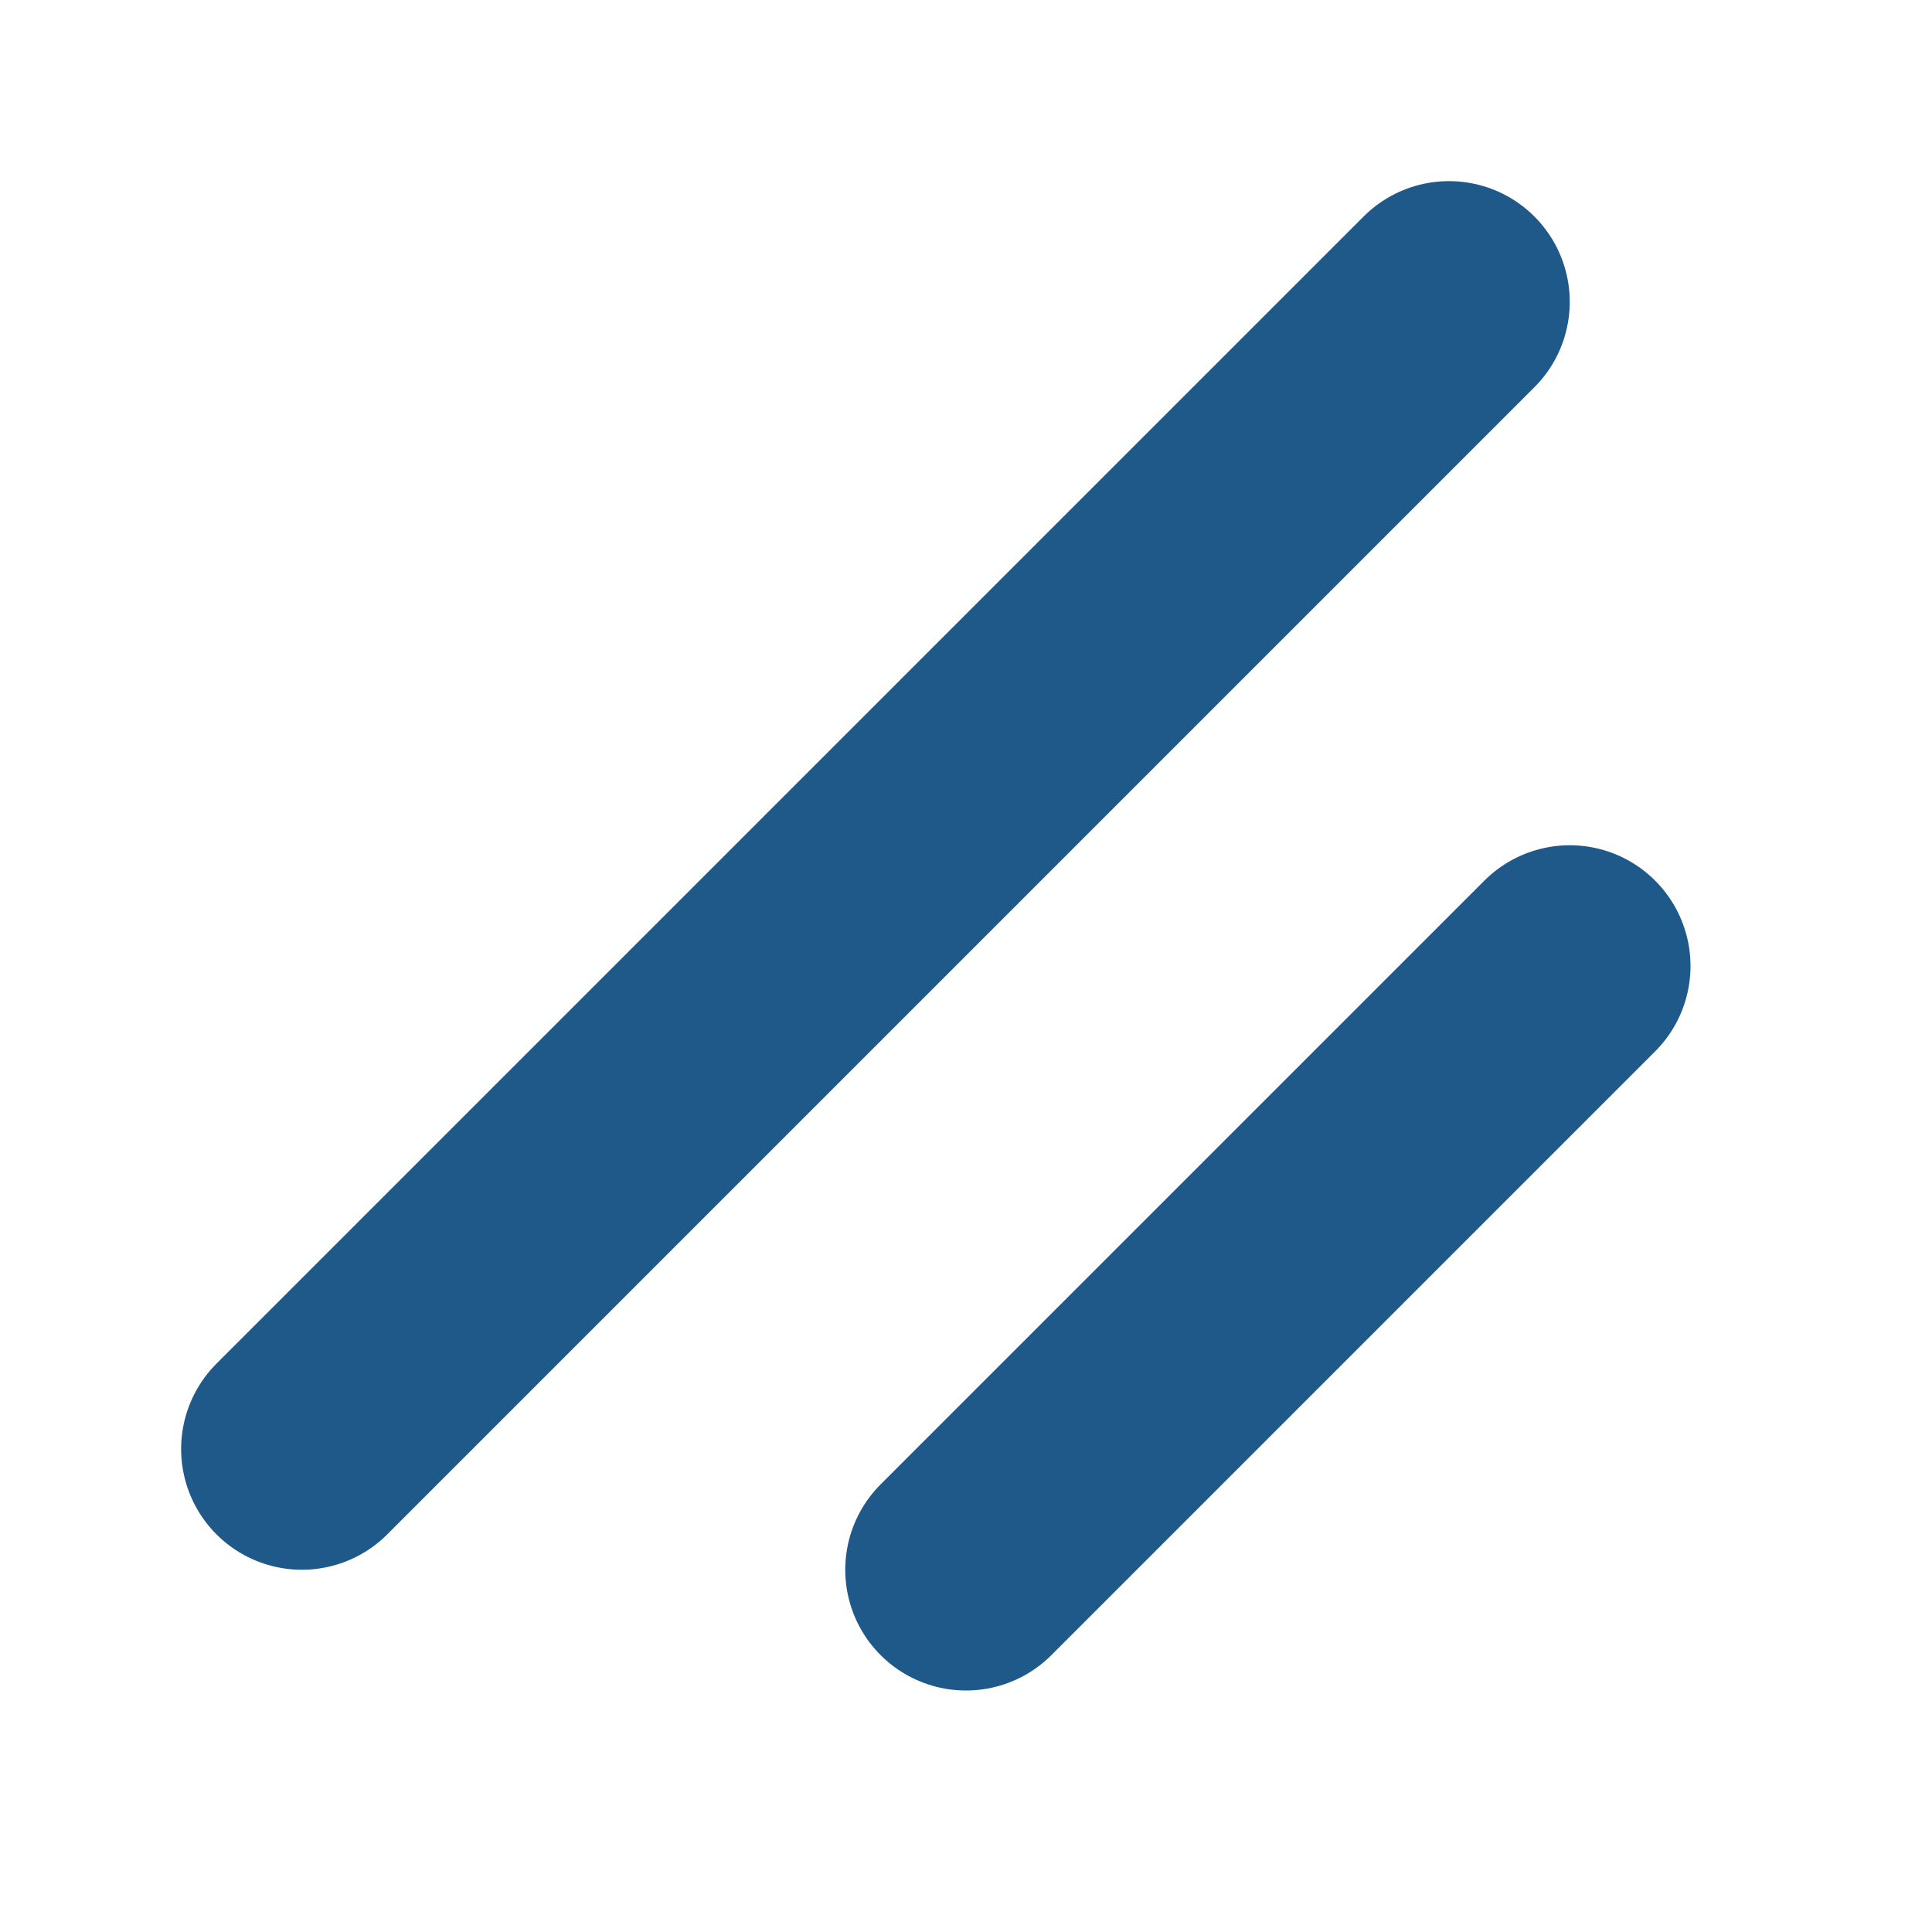
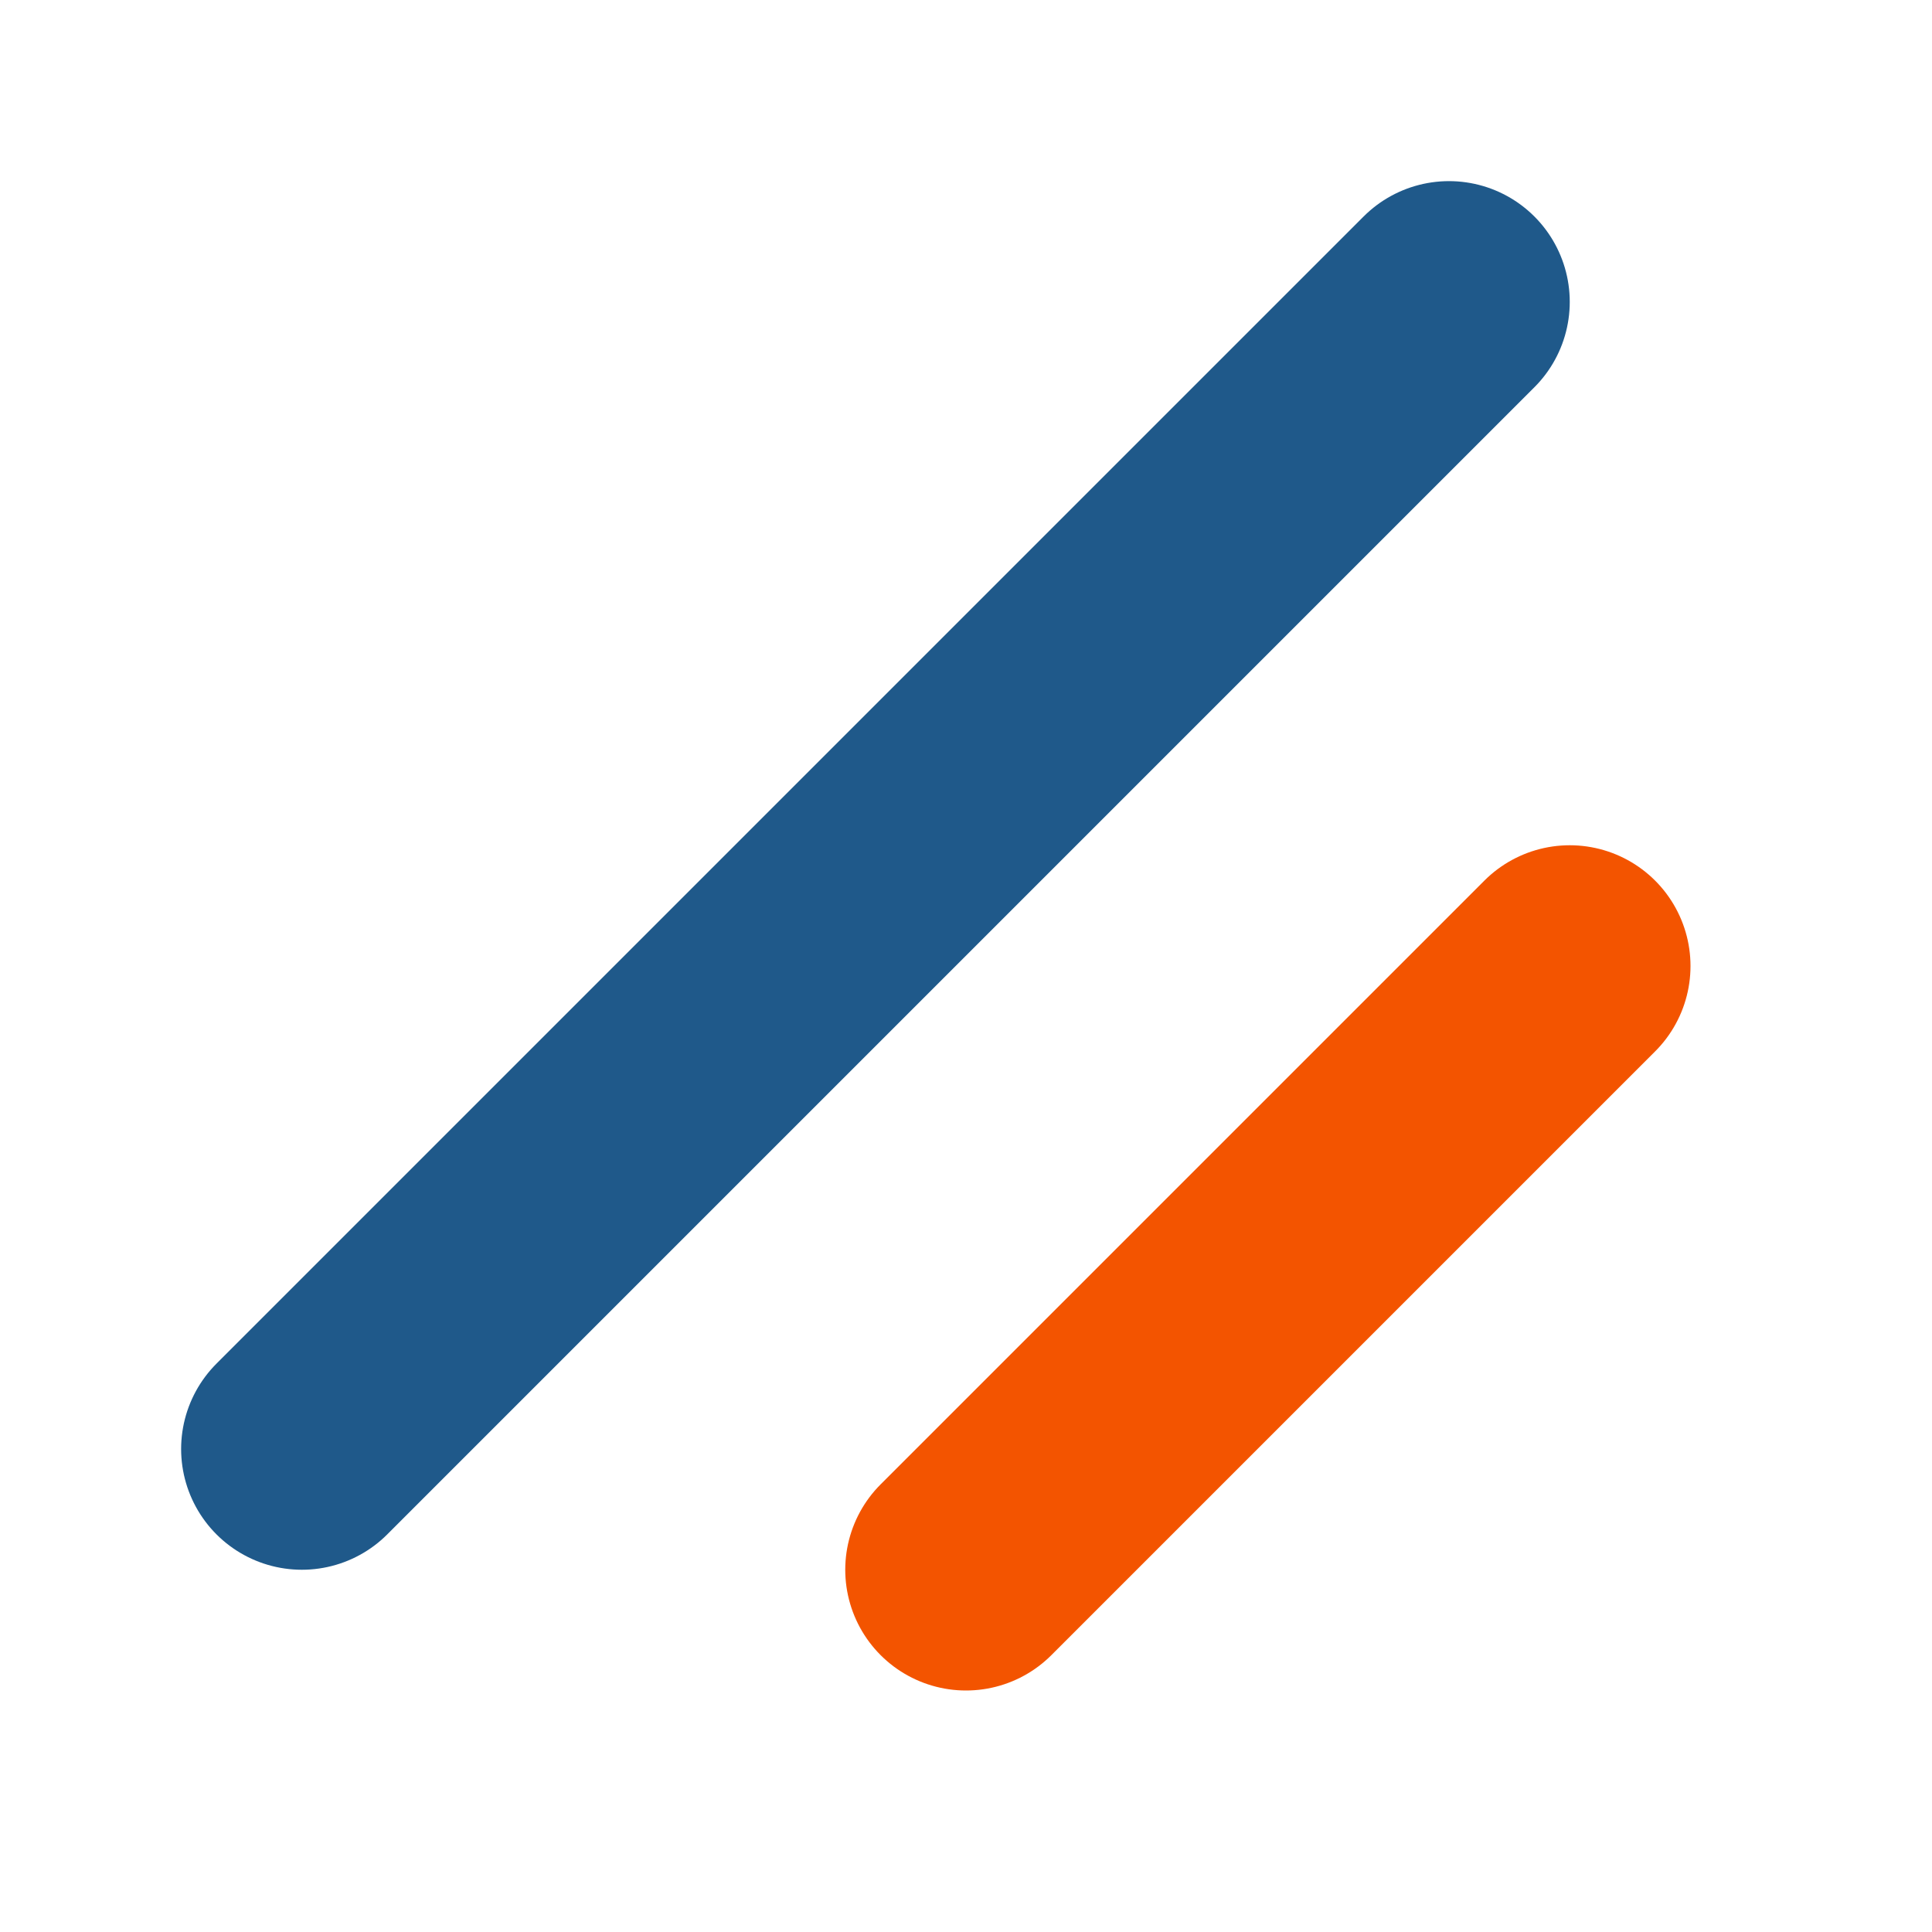
<svg xmlns="http://www.w3.org/2000/svg" id="Layer_1" version="1.1" viewBox="0 0 256 256">
  <defs>
    <style>
-       .st0, .st1 {
+       .st0, .st1, .st2 {
        fill: none;
      }

      .st1 {
        stroke: #1f598a;
        stroke-linecap: round;
        stroke-linejoin: round;
        stroke-width: 32px;
      }
+ 
+       .st2 {
+         stroke: #f35400;
+         stroke-linecap: round;
+         stroke-linejoin: round;
+         stroke-width: 32px;
+       }
    </style>
  </defs>
  <rect class="st0" width="256" height="256" />
-   <line class="st1" x1="208" y1="128" x2="128" y2="208" />
+   <line class="st2" x1="208" y1="128" x2="128" y2="208" />
  <line class="st1" x1="192" y1="40" x2="40" y2="192" />
</svg>
